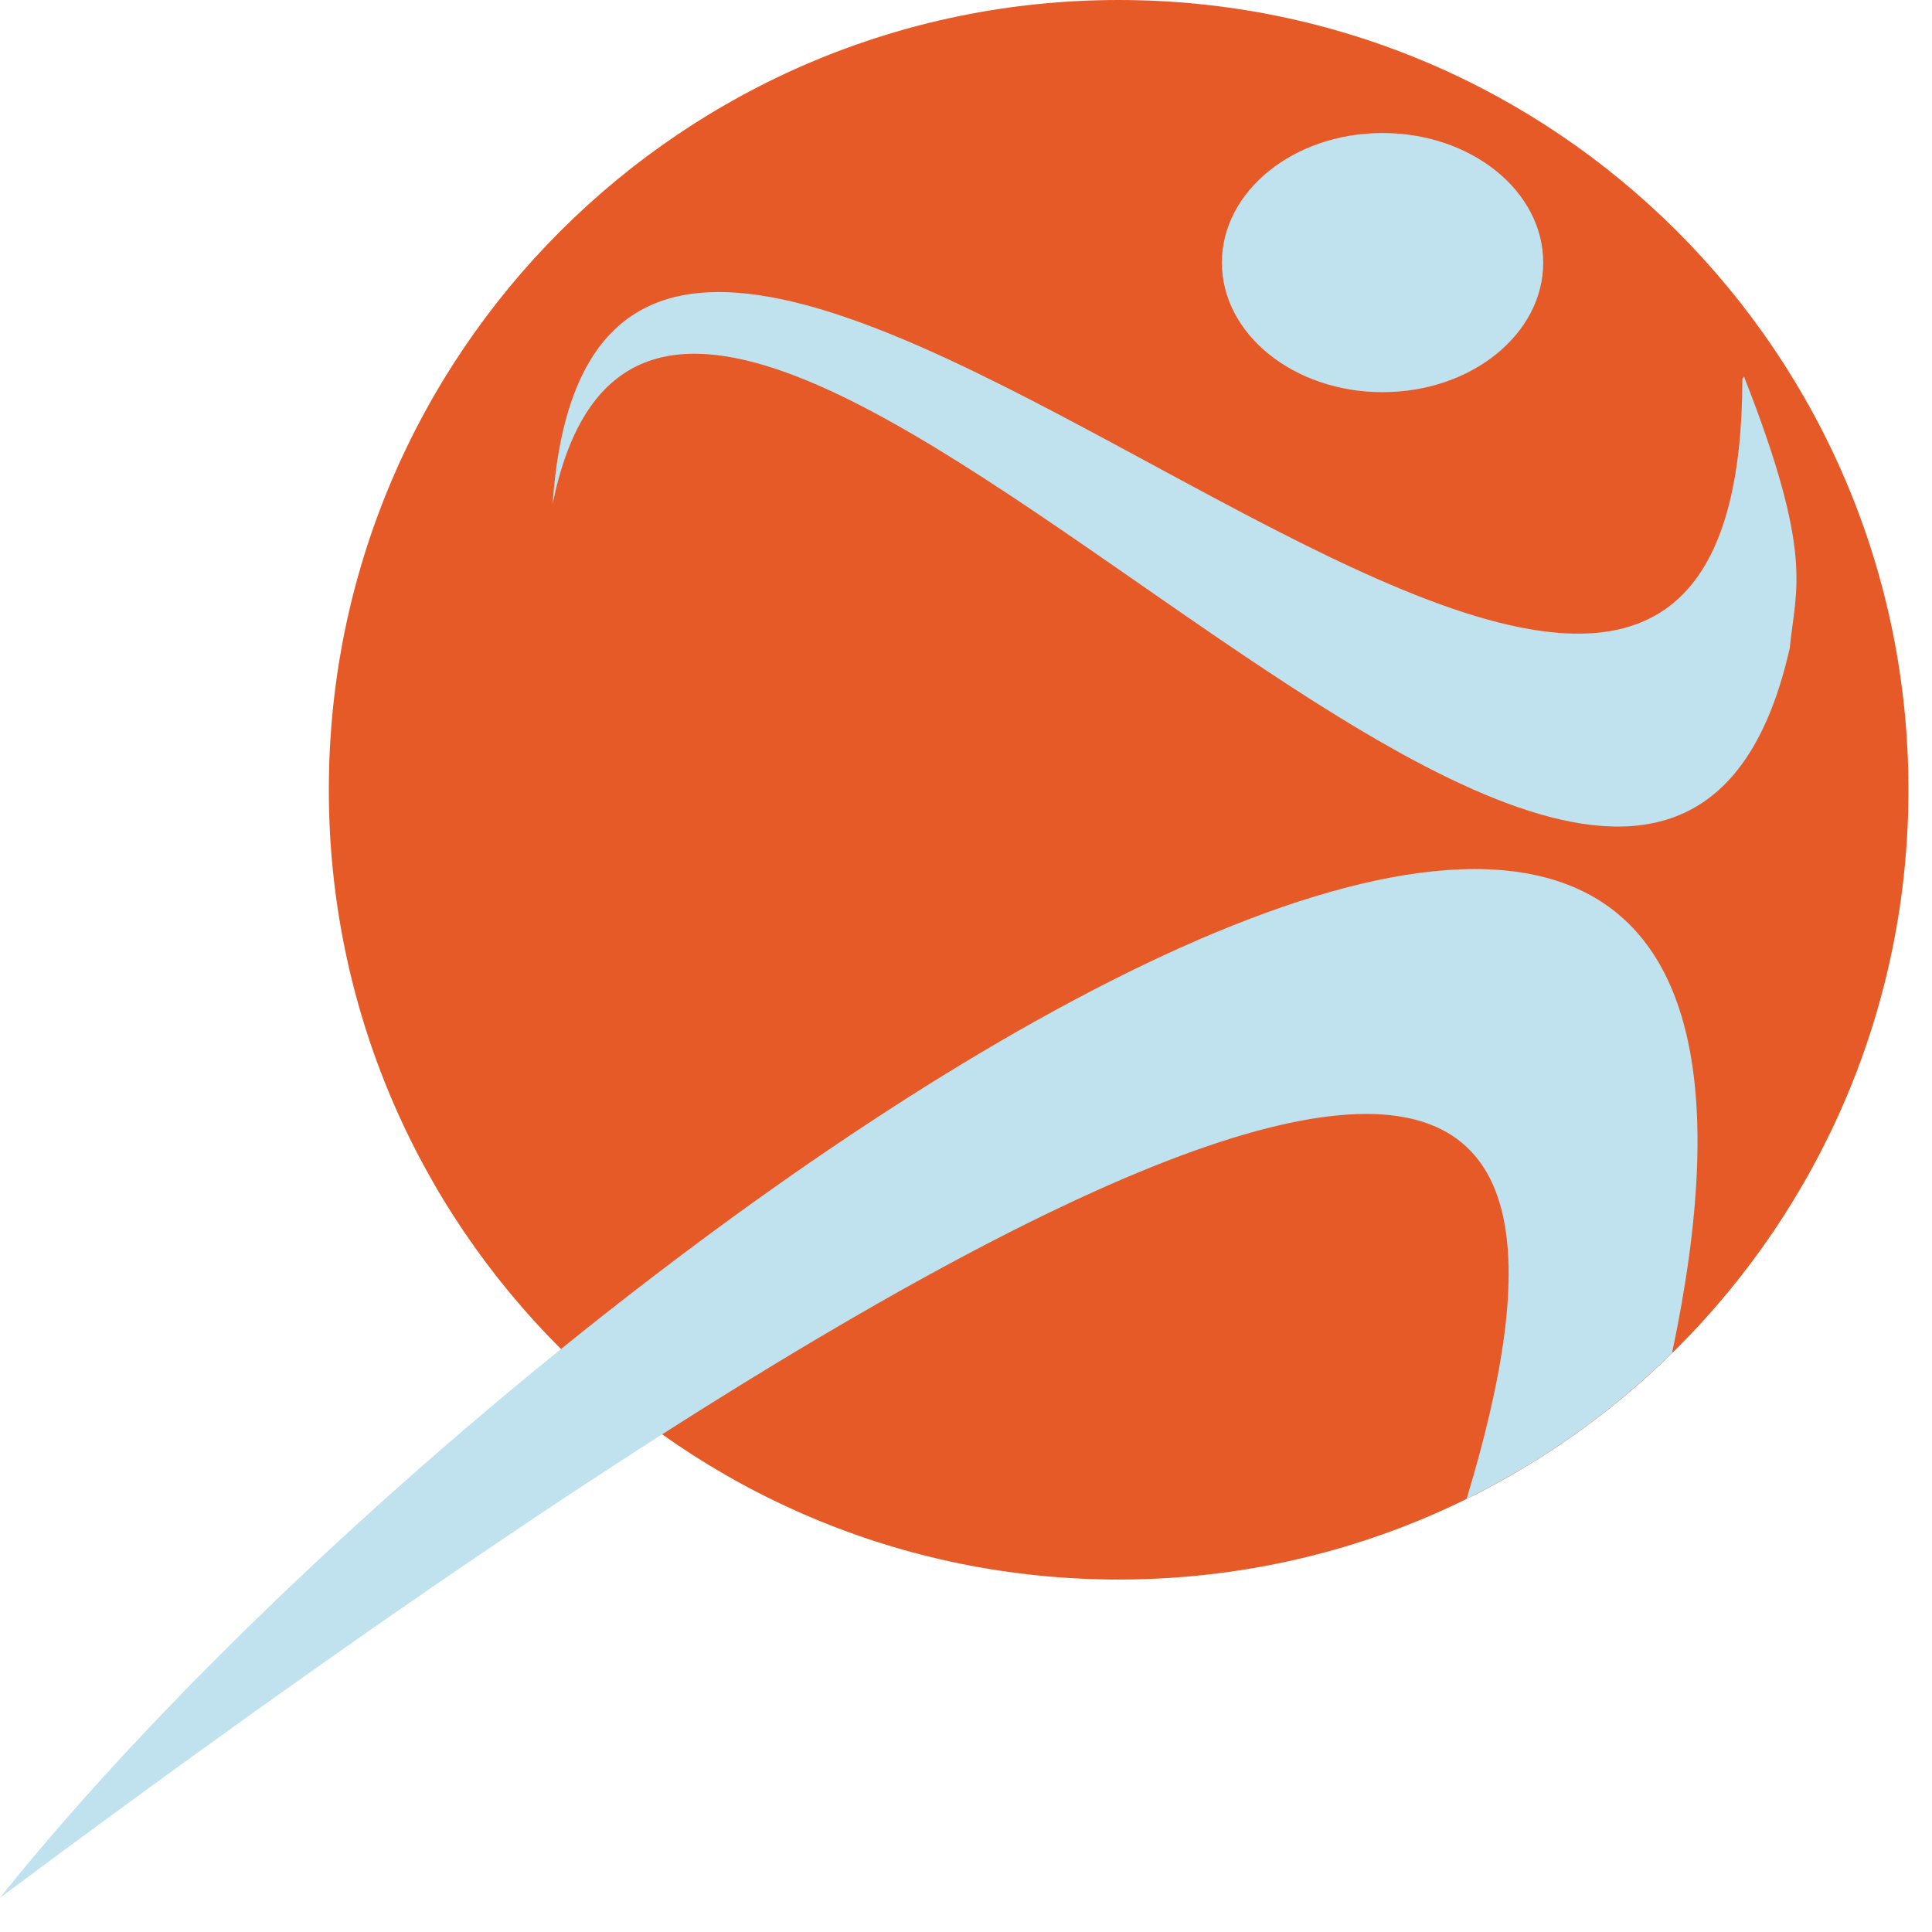
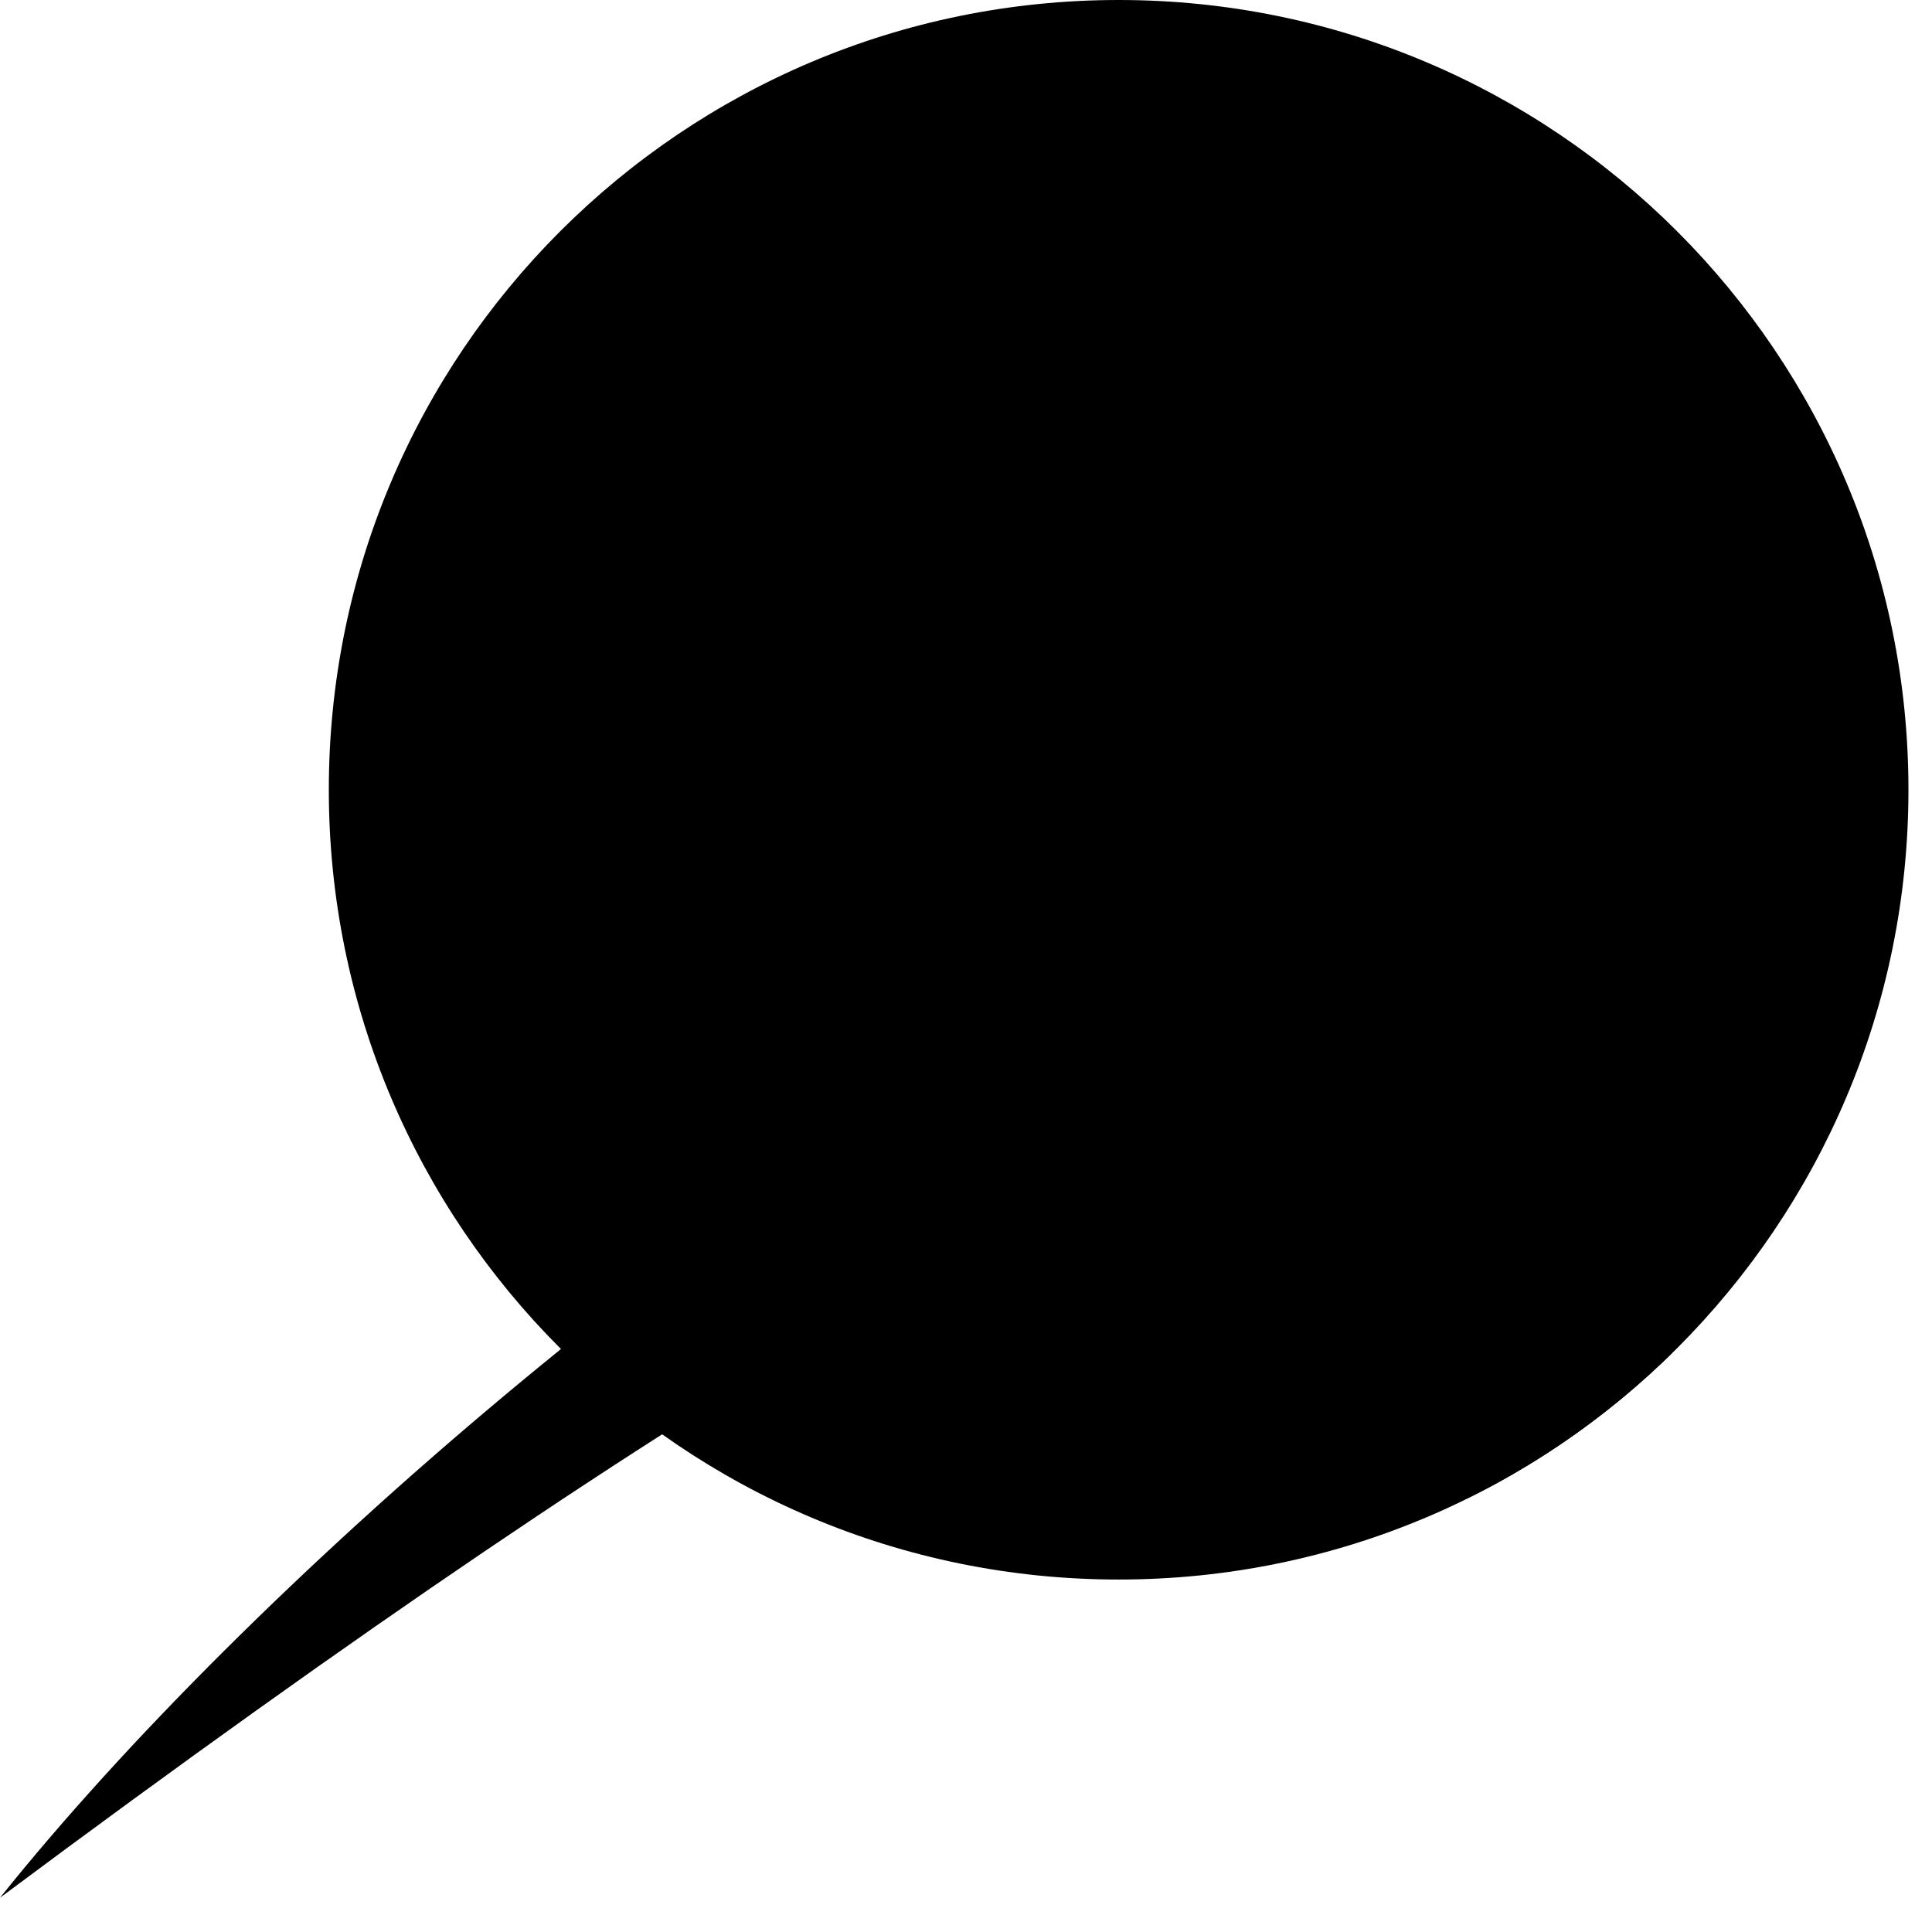
<svg xmlns="http://www.w3.org/2000/svg" height="316.228" viewBox="0 0 85 85" width="316.228">
  <g fill-rule="evenodd">
-     <path d="m0 34.746c0-19.19 15.557-34.746 34.749-34.746 19.191 0 34.748 15.556 34.748 34.746 0 19.189-15.557 34.747-34.748 34.747-19.192 0-34.749-15.558-34.749-34.747z" fill="#e65a27" transform="translate(14.46683)" />
-     <g fill="#bfe2ee">
+     <path d="m0 34.746c0-19.19 15.557-34.746 34.749-34.746 19.191 0 34.748 15.556 34.748 34.746 0 19.189-15.557 34.747-34.748 34.747-19.192 0-34.749-15.558-34.749-34.747z" fill="#000000" transform="translate(14.46683)" />
+     <g fill="#000000">
      <path d="m54.433 37.738c-6.462 28.679-49.16-32.352-54.433-6.314 2.182-31.424 52.27 29.415 52.348-5.518-.015-.011.073-.094.069-.116 3.106 7.904 2.27 9.322 2.016 11.948z" transform="translate(24.30953 -9.2295)" />
      <path d="m0 5.7c0-3.147 3.165-5.7 7.069-5.7s7.068 2.553 7.068 5.7c0 3.149-3.164 5.701-7.068 5.701s-7.069-2.552-7.069-5.701z" transform="translate(53.75783 5.8525)" />
      <path d="m64.525 54.506c3.353-1.648 6.399-3.821 9.038-6.412 10.168-48.094-51.602-3.492-73.563 23.964 63.653-47.447 70.845-38.39 64.525-17.552z" transform="translate(0 11.4346)" />
    </g>
  </g>
</svg>
